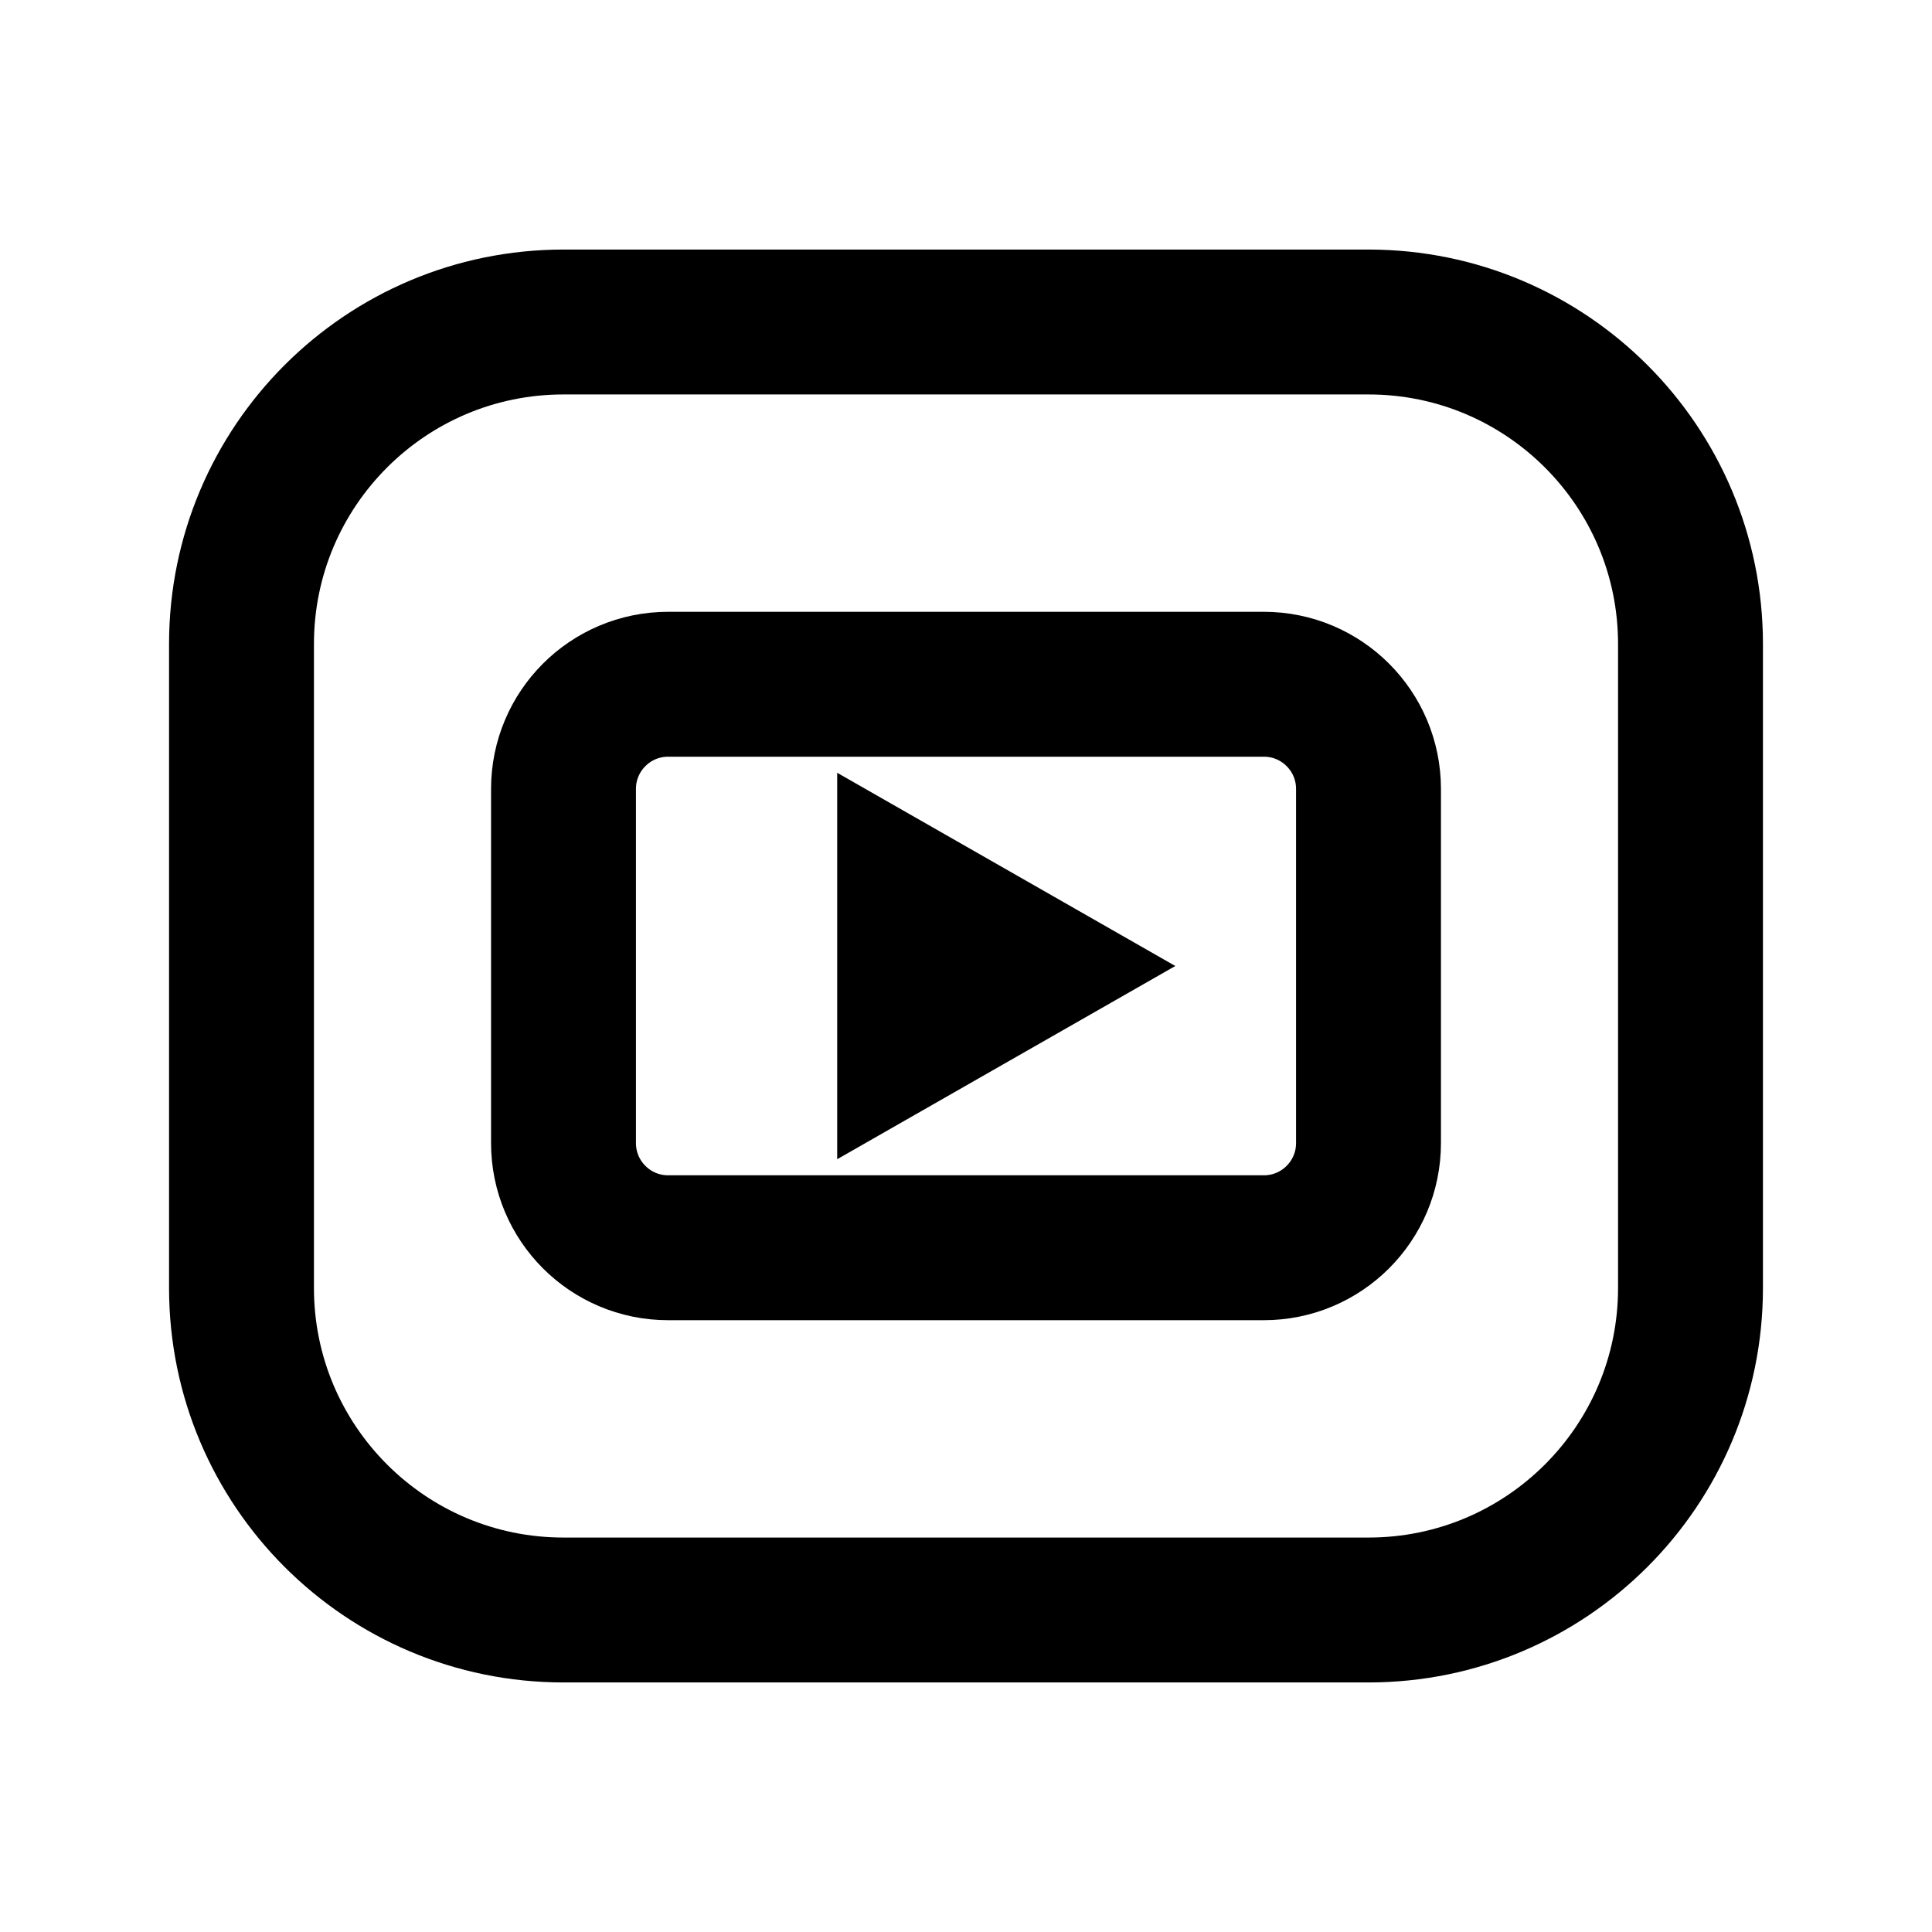
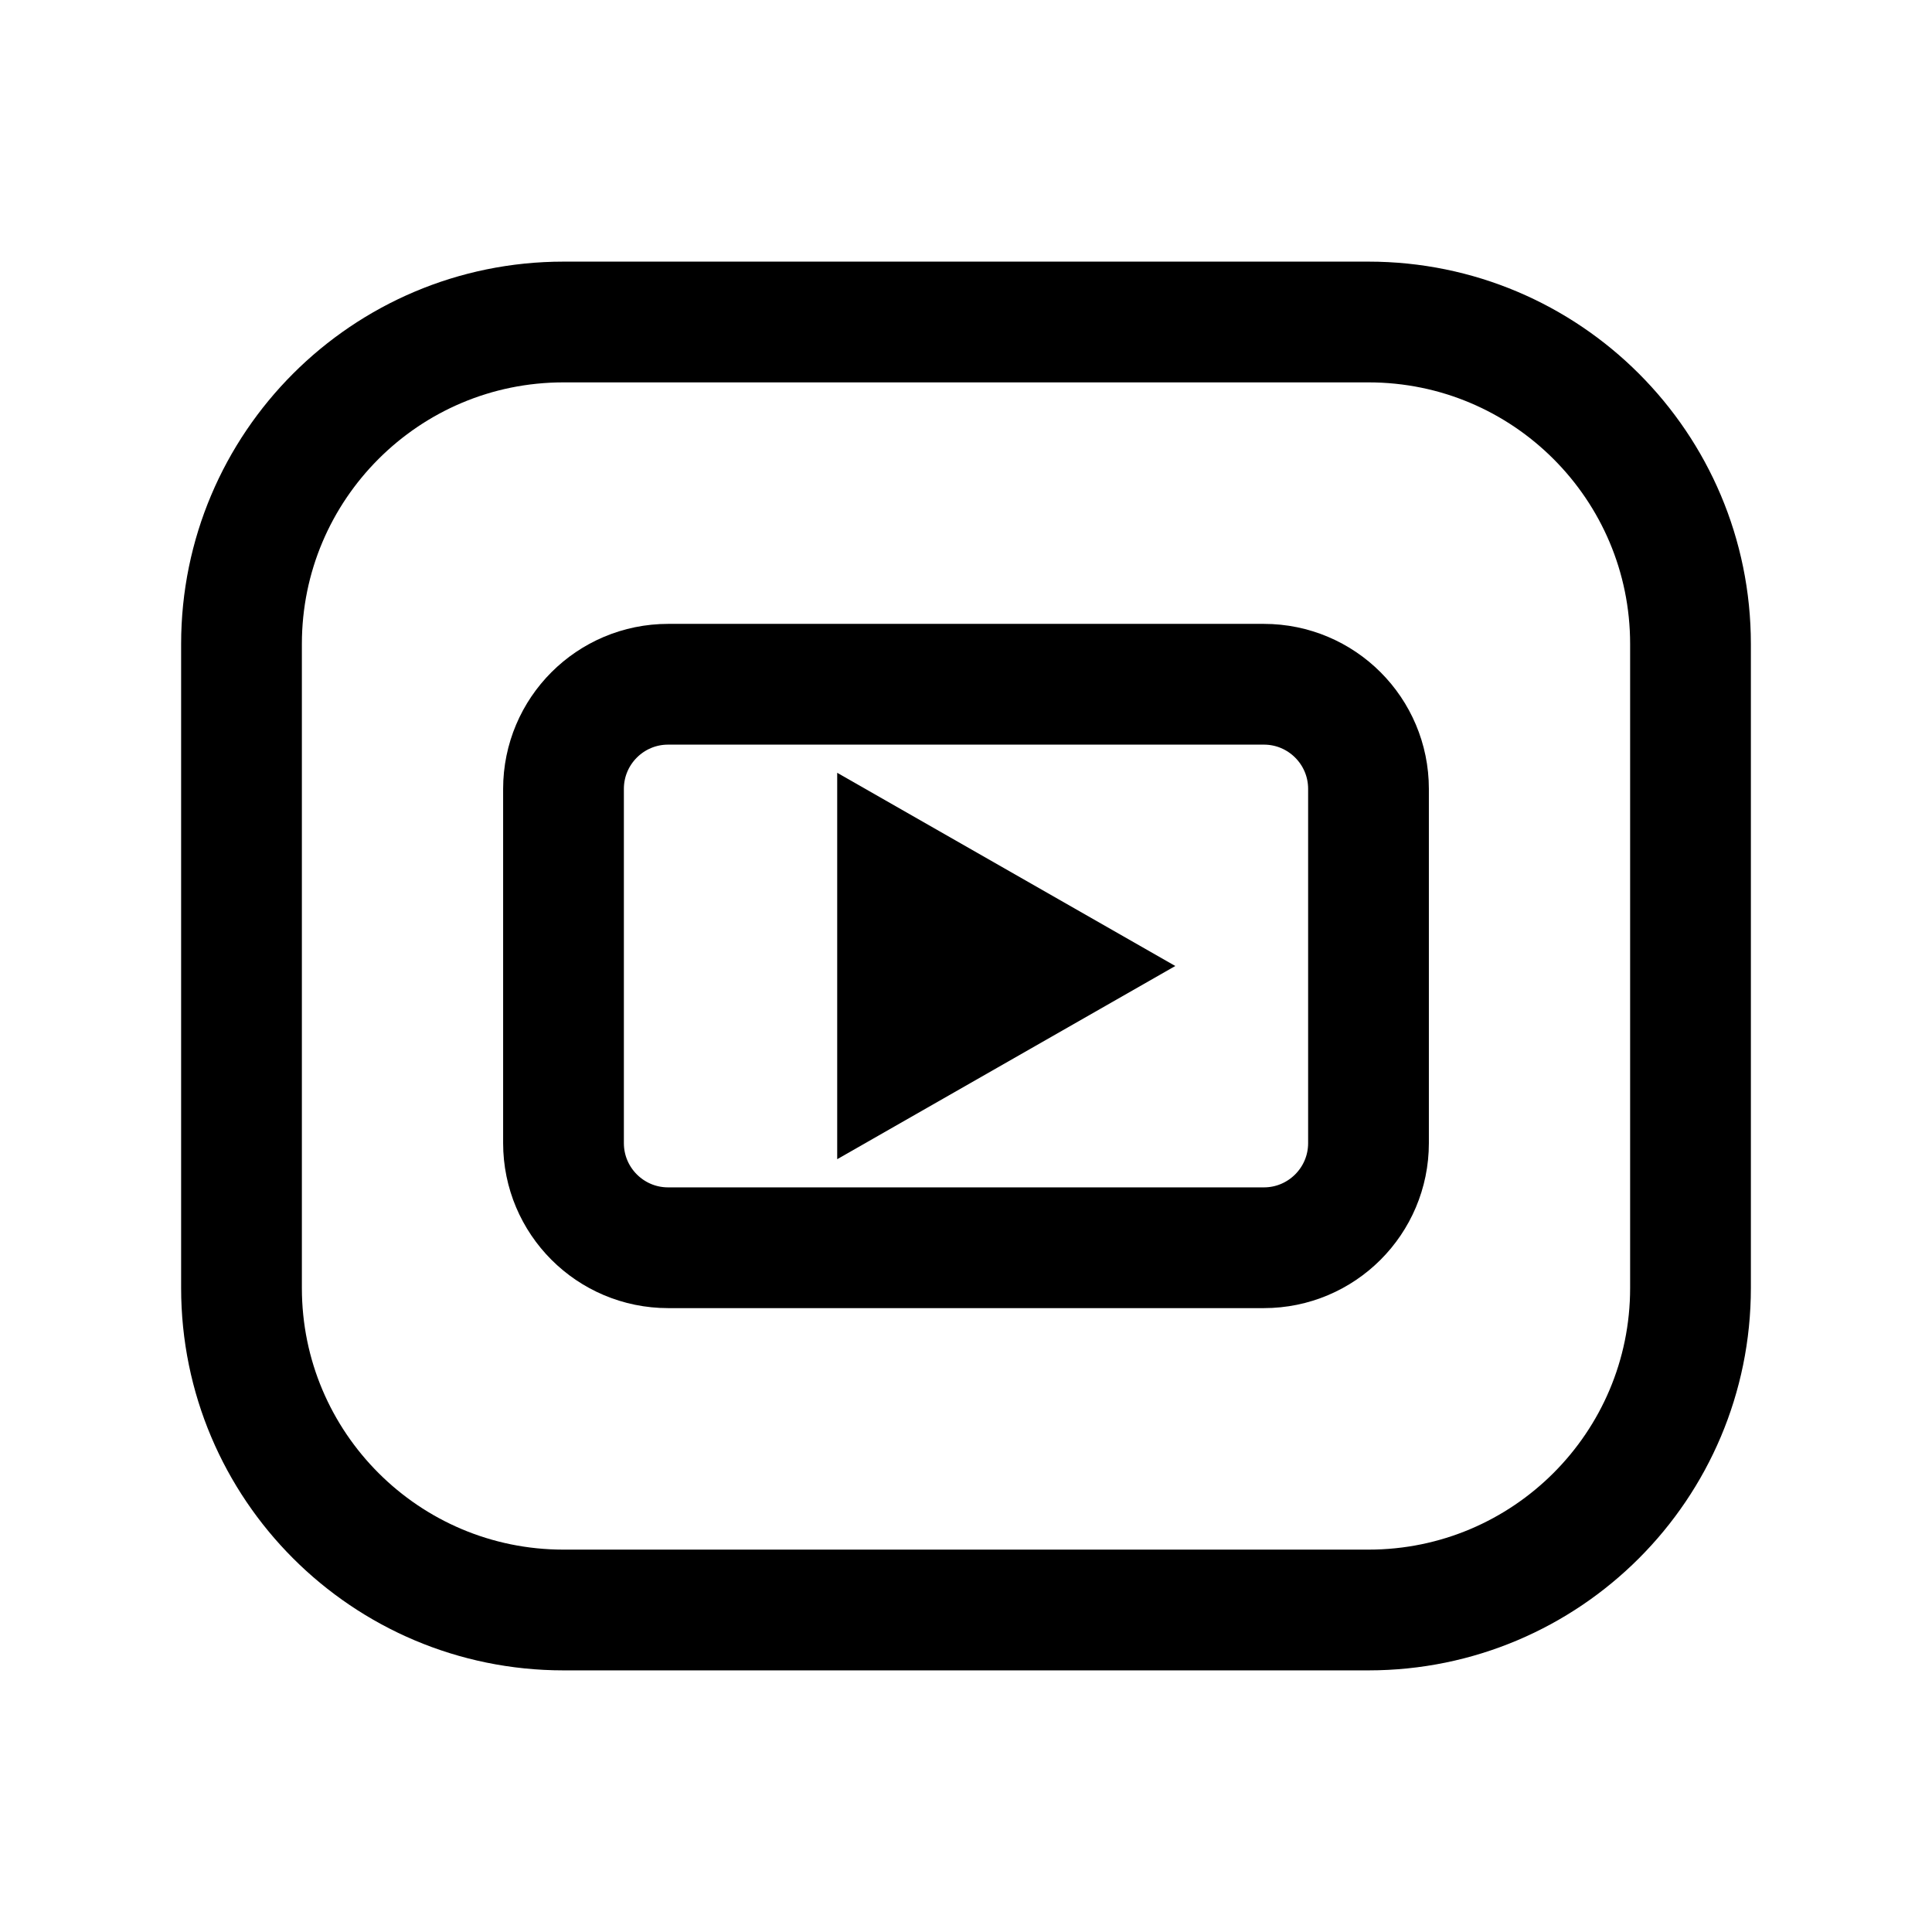
<svg xmlns="http://www.w3.org/2000/svg" viewBox="0 0 24 24">
-   <g fill="none" stroke="#000000" stroke-width="1.8" stroke-linejoin="round">
+   <g fill="none" stroke="#000000" stroke-width="1.5" stroke-linejoin="round">
    <rect x="3" y="4" width="18" height="16" rx="4" />
    <rect x="7" y="8.5" width="10" height="7" rx="1.3" />
  </g>
  <path d="M10.4 9.6 L14.6 12 L10.4 14.4 Z" fill="#000000" />
</svg>
